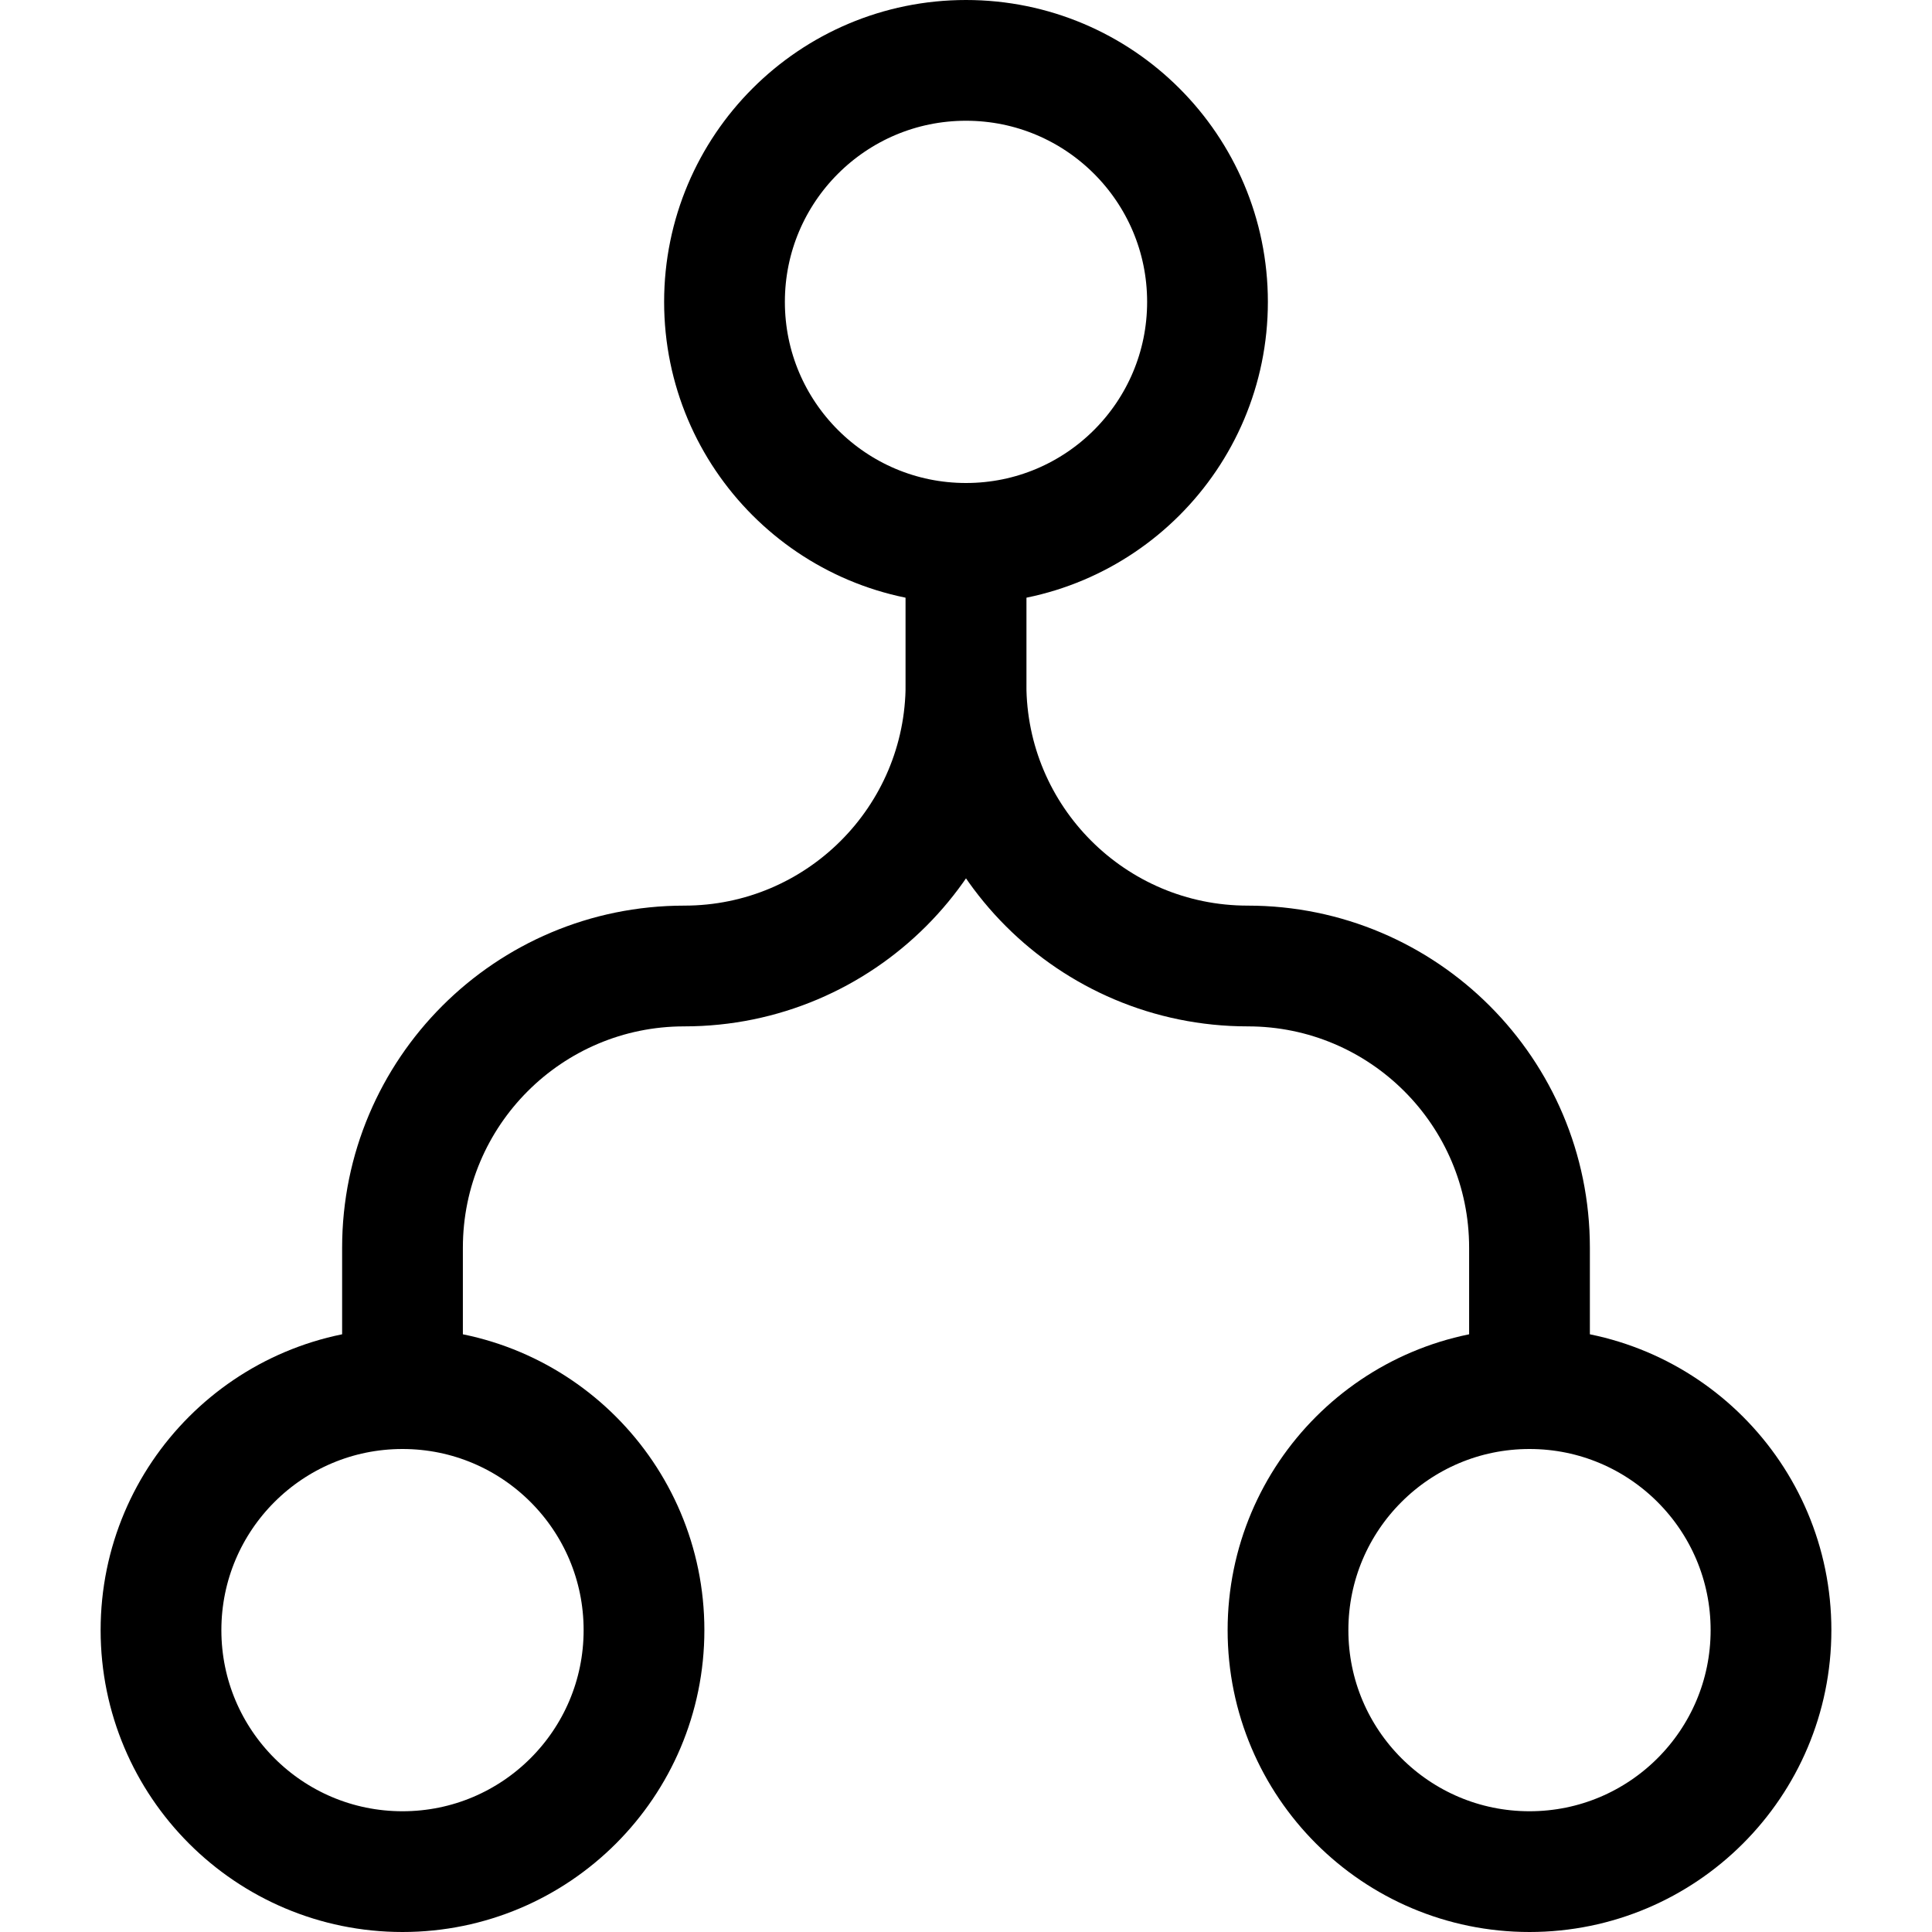
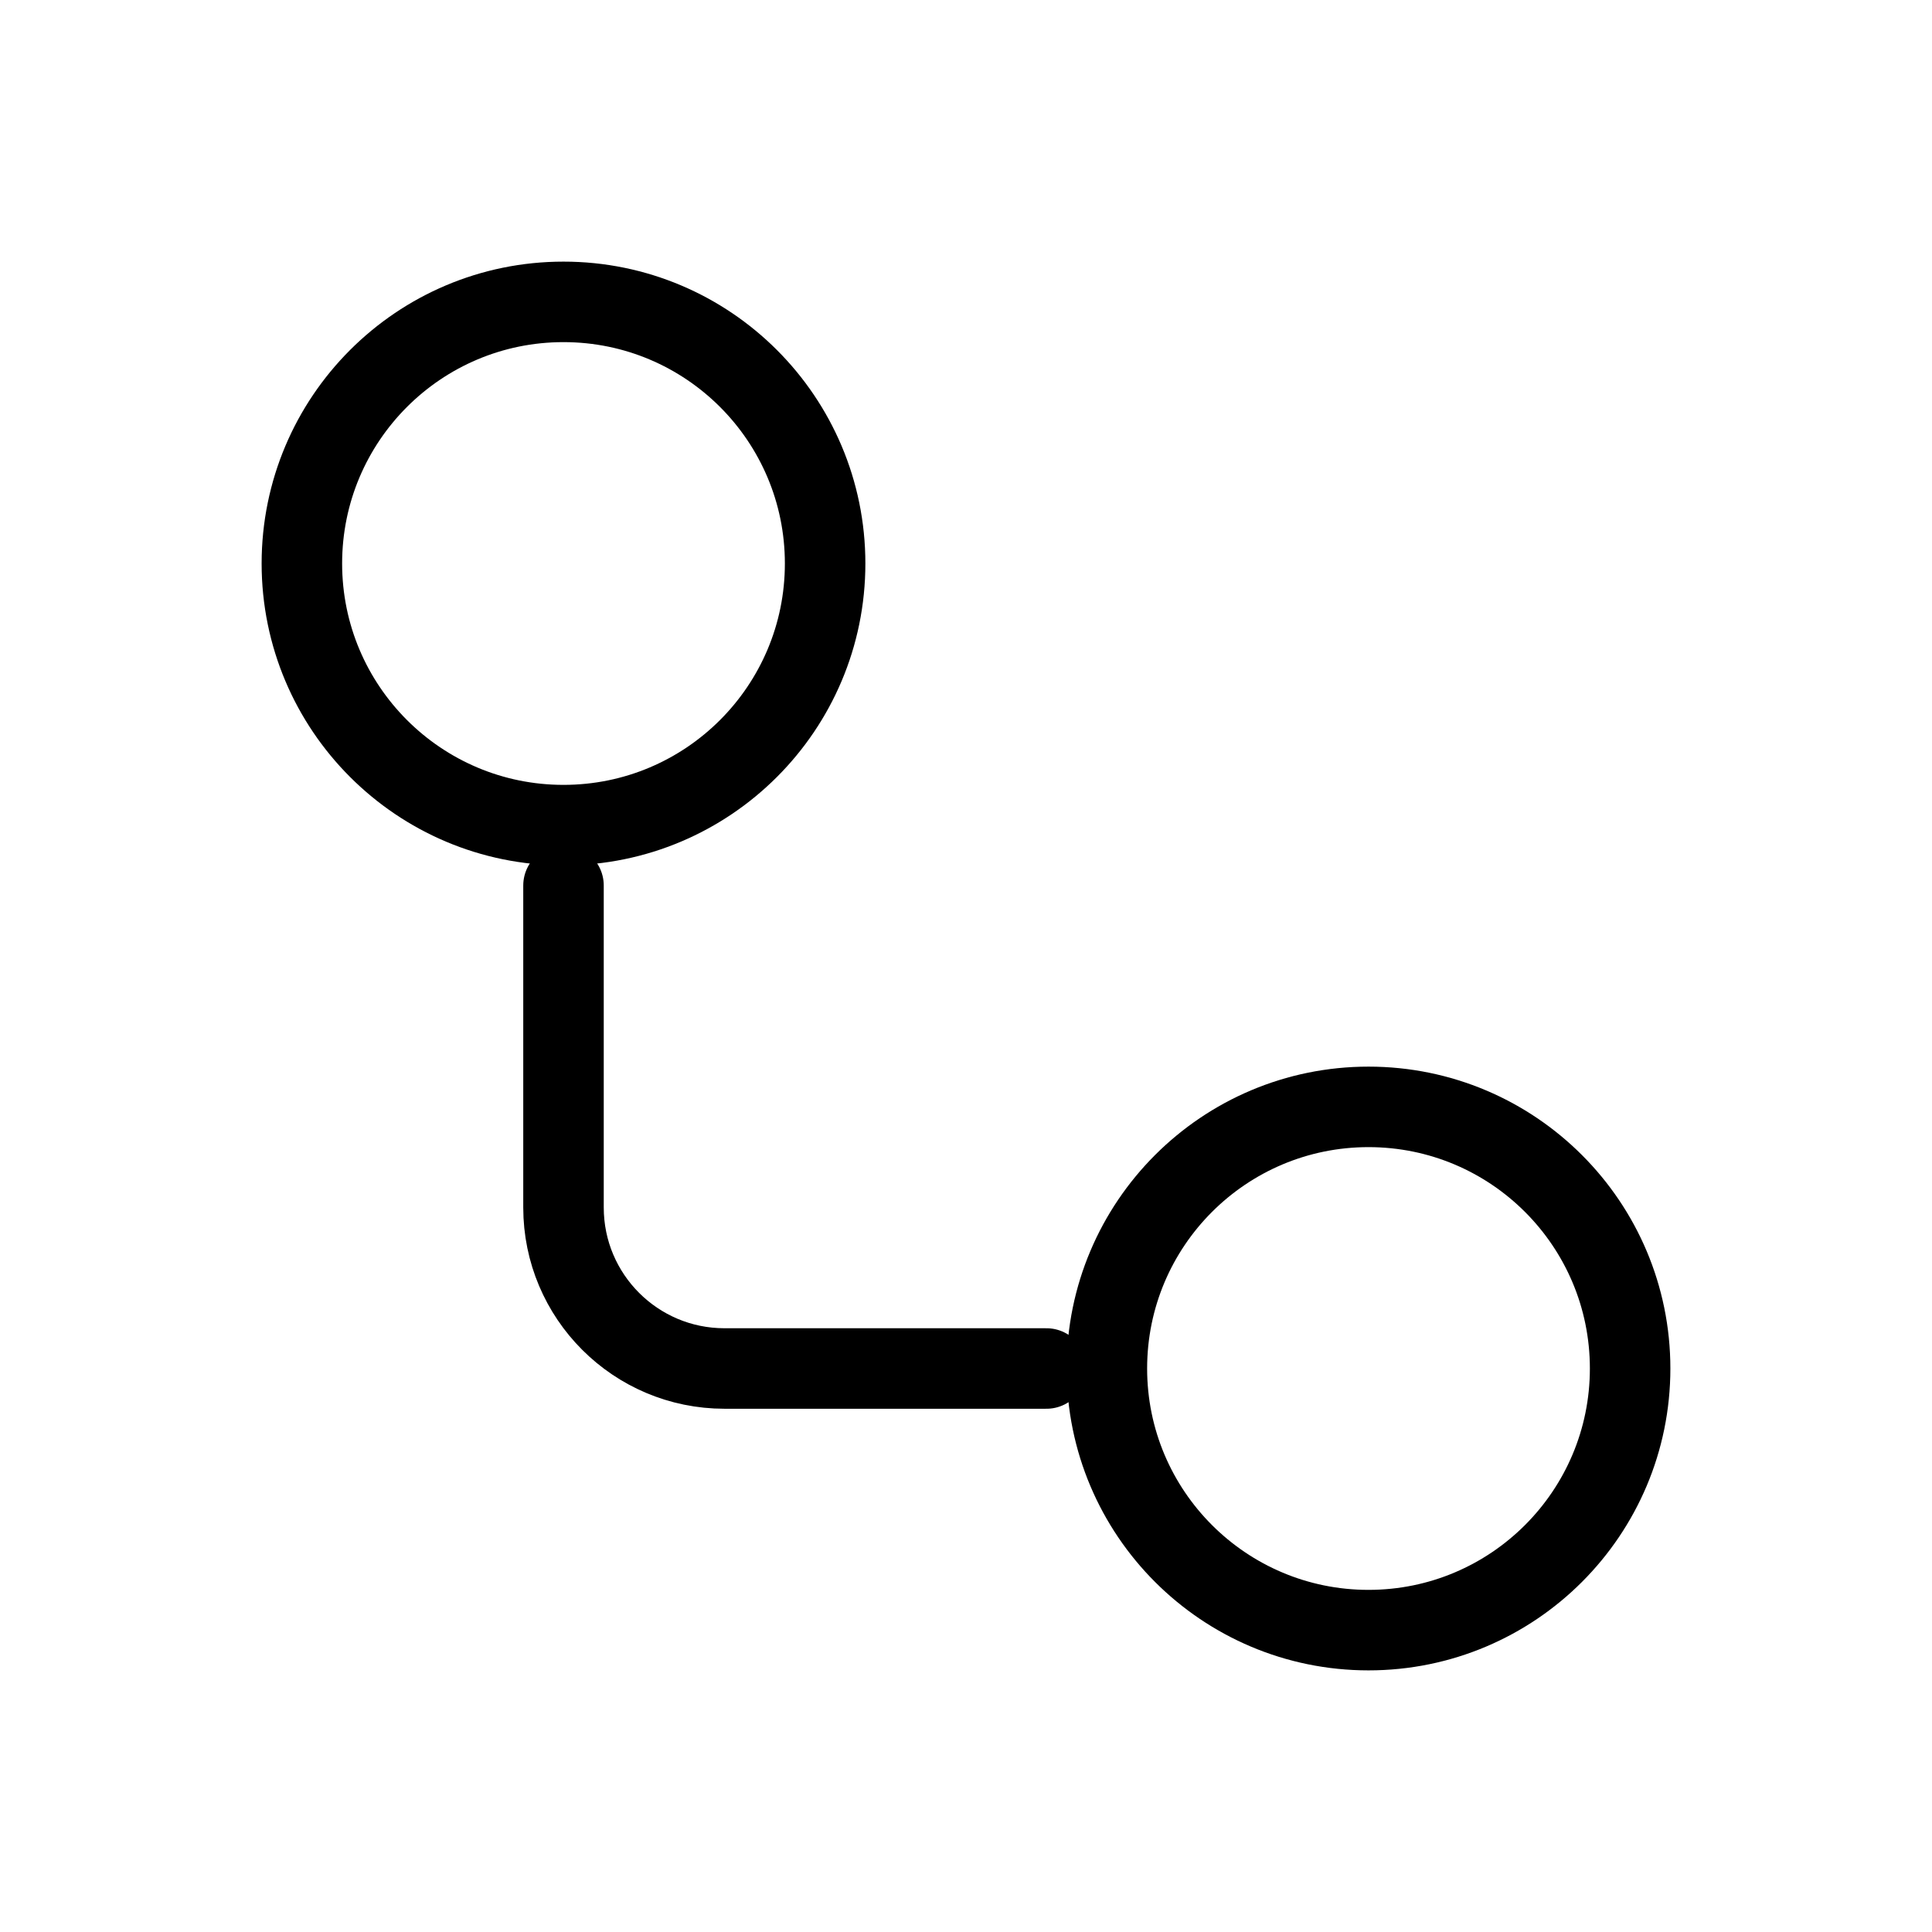
- <svg xmlns="http://www.w3.org/2000/svg" viewBox="0 0 24 24" stroke-width="1.5">
-   <path fill="none" stroke="currentColor" stroke-linecap="round" stroke-linejoin="round" d="M9 3.75a3 3 0 1 0 6 0 3 3 0 1 0-6 0" />
-   <path fill="none" stroke="currentColor" stroke-linecap="round" stroke-linejoin="round" d="M16 20.25a3 3 0 1 0 6 0 3 3 0 1 0-6 0" />
-   <path fill="none" stroke="currentColor" stroke-linecap="round" stroke-linejoin="round" d="M2 20.25a3 3 0 1 0 6 0 3 3 0 1 0-6 0" />
-   <path d="M12 6.75V8.5A3.5 3.5 0 0 1 8.5 12 3.5 3.5 0 0 0 5 15.5v1.75" fill="none" stroke="currentColor" stroke-linecap="round" stroke-linejoin="round" />
-   <path d="M12 6.75V8.5a3.5 3.5 0 0 0 3.5 3.5 3.5 3.5 0 0 1 3.5 3.5v1.75" fill="none" stroke="currentColor" stroke-linecap="round" stroke-linejoin="round" />
+ <svg xmlns="http://www.w3.org/2000/svg" viewBox="0 0 24 24" fill="none">
+   <path d="M7 11v4a2 2 0 0 0 2 2h4" stroke="currentColor" stroke-linecap="round" stroke-linejoin="round" />
+   <circle cx="7" cy="7" r="3.25" stroke="currentColor" />
+   <circle cx="17" cy="17" r="3.25" stroke="currentColor" />
</svg>
